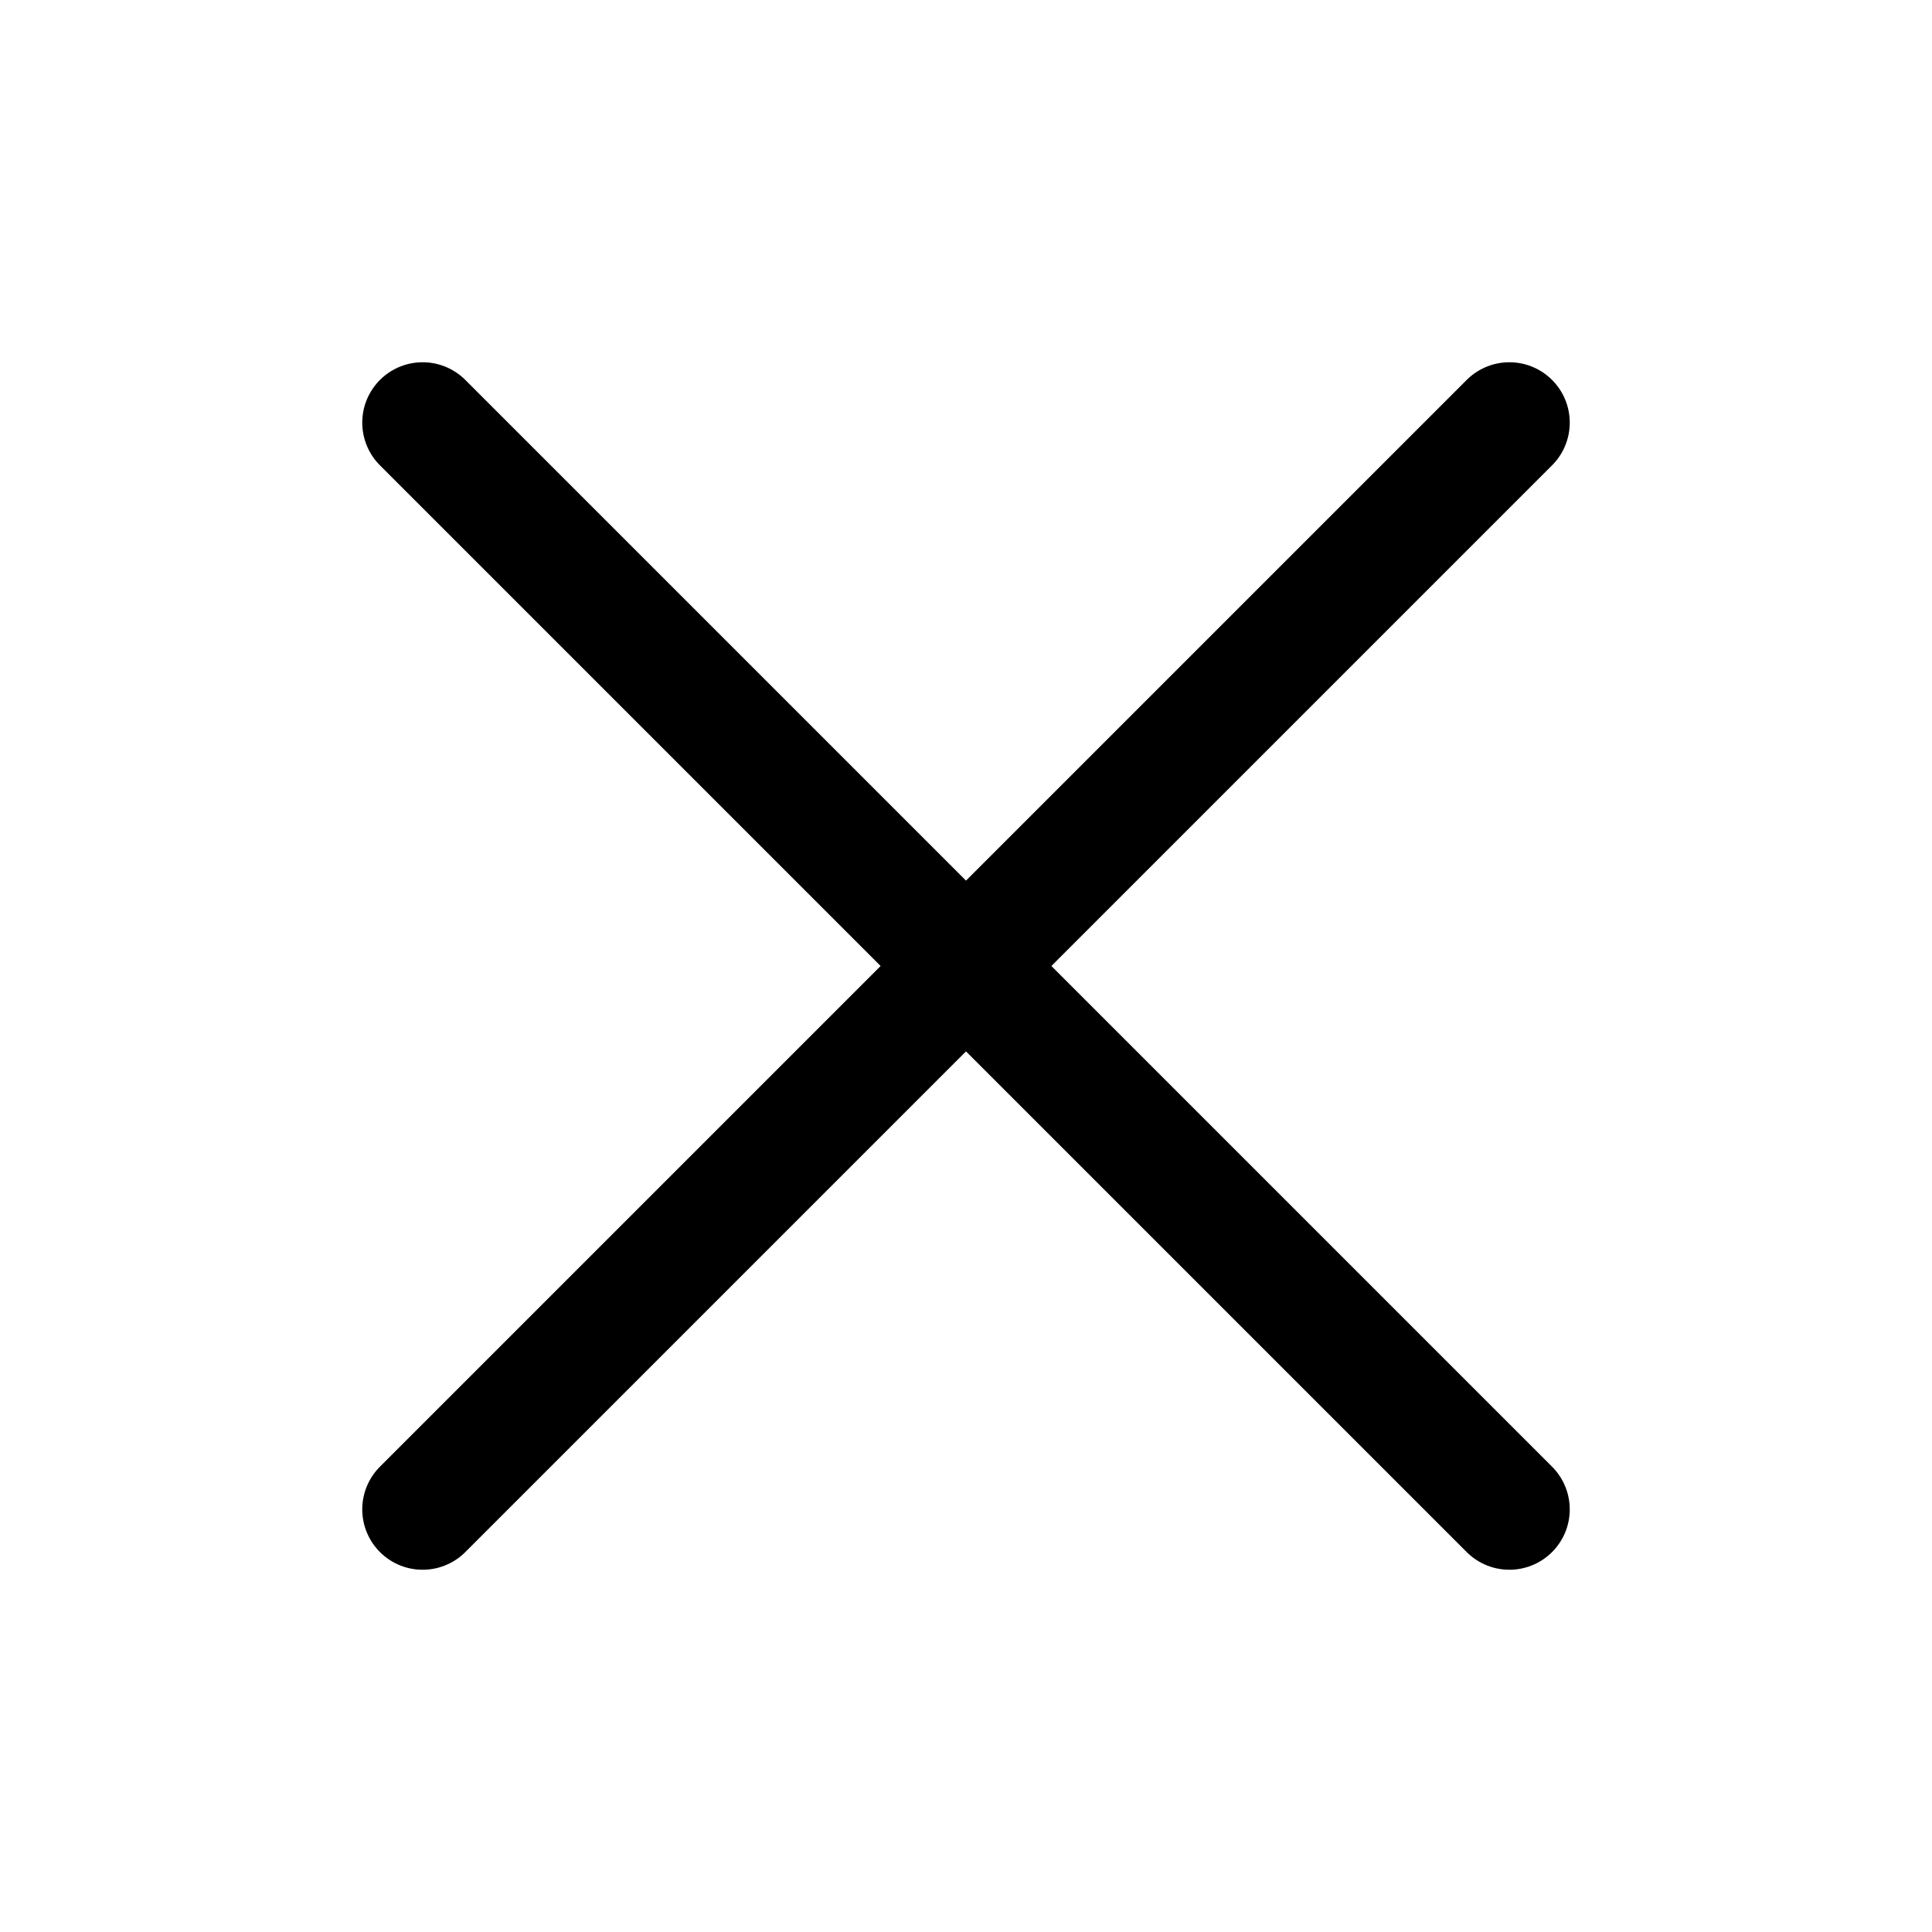
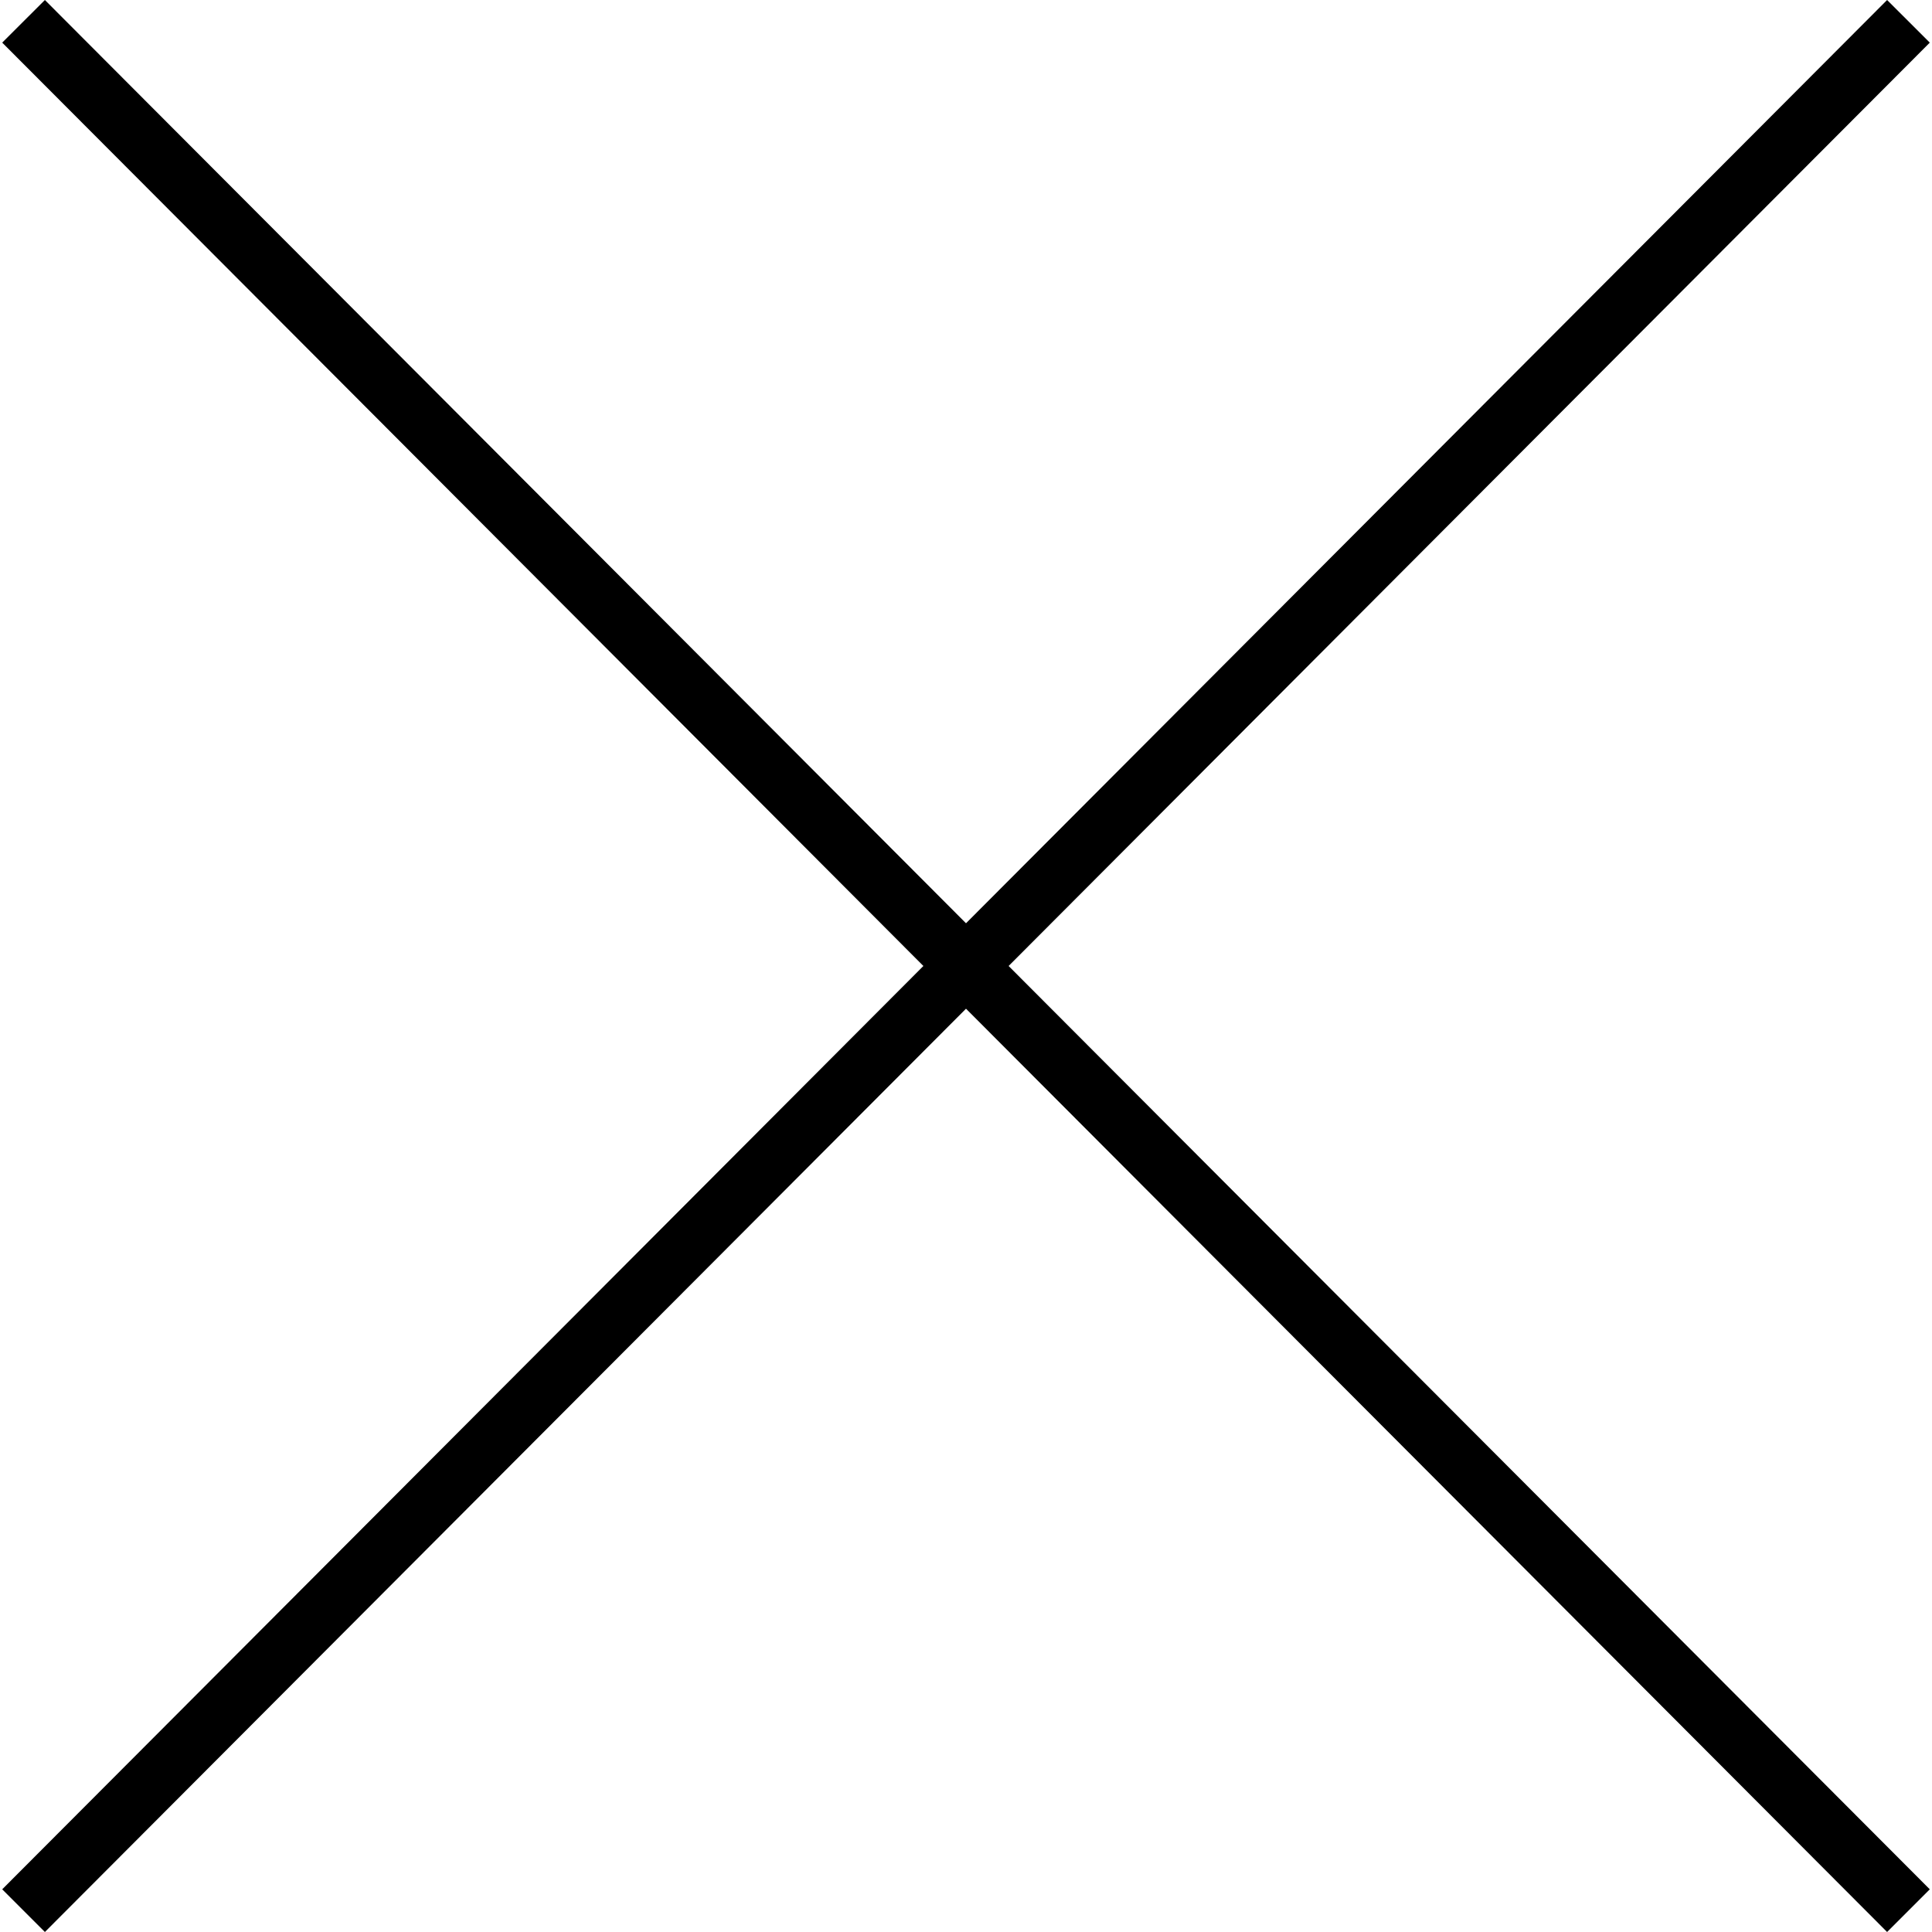
- <svg xmlns="http://www.w3.org/2000/svg" viewBox="0 0 32 32">
-   <defs>
-     <style>.cls-1{fill:none;stroke:#000;stroke-linecap:round;stroke-linejoin:round;stroke-width:2px;}</style>
-   </defs>
-   <g id="cross">
-     <line class="cls-1" x1="7" x2="25" y1="7" y2="25" />
-     <line class="cls-1" x1="7" x2="25" y1="25" y2="7" />
-   </g>
+ <svg xmlns="http://www.w3.org/2000/svg" version="1.1" id="Capa_1" x="0px" y="0px" viewBox="0 0 490 490" style="enable-background:new 0 0 490 490;" xml:space="preserve">
+   <polygon points="11.387,490 245,255.832 478.613,490 489.439,479.174 255.809,244.996 489.439,10.811 478.613,0 245,234.161   11.387,0 0.561,10.811 234.191,244.996 0.561,479.174 " />
+   <g>
+ </g>
+   <g>
+ </g>
+   <g>
+ </g>
+   <g>
+ </g>
+   <g>
+ </g>
+   <g>
+ </g>
+   <g>
+ </g>
+   <g>
+ </g>
+   <g>
+ </g>
+   <g>
+ </g>
+   <g>
+ </g>
+   <g>
+ </g>
+   <g>
+ </g>
+   <g>
+ </g>
+   <g>
+ </g>
</svg>
